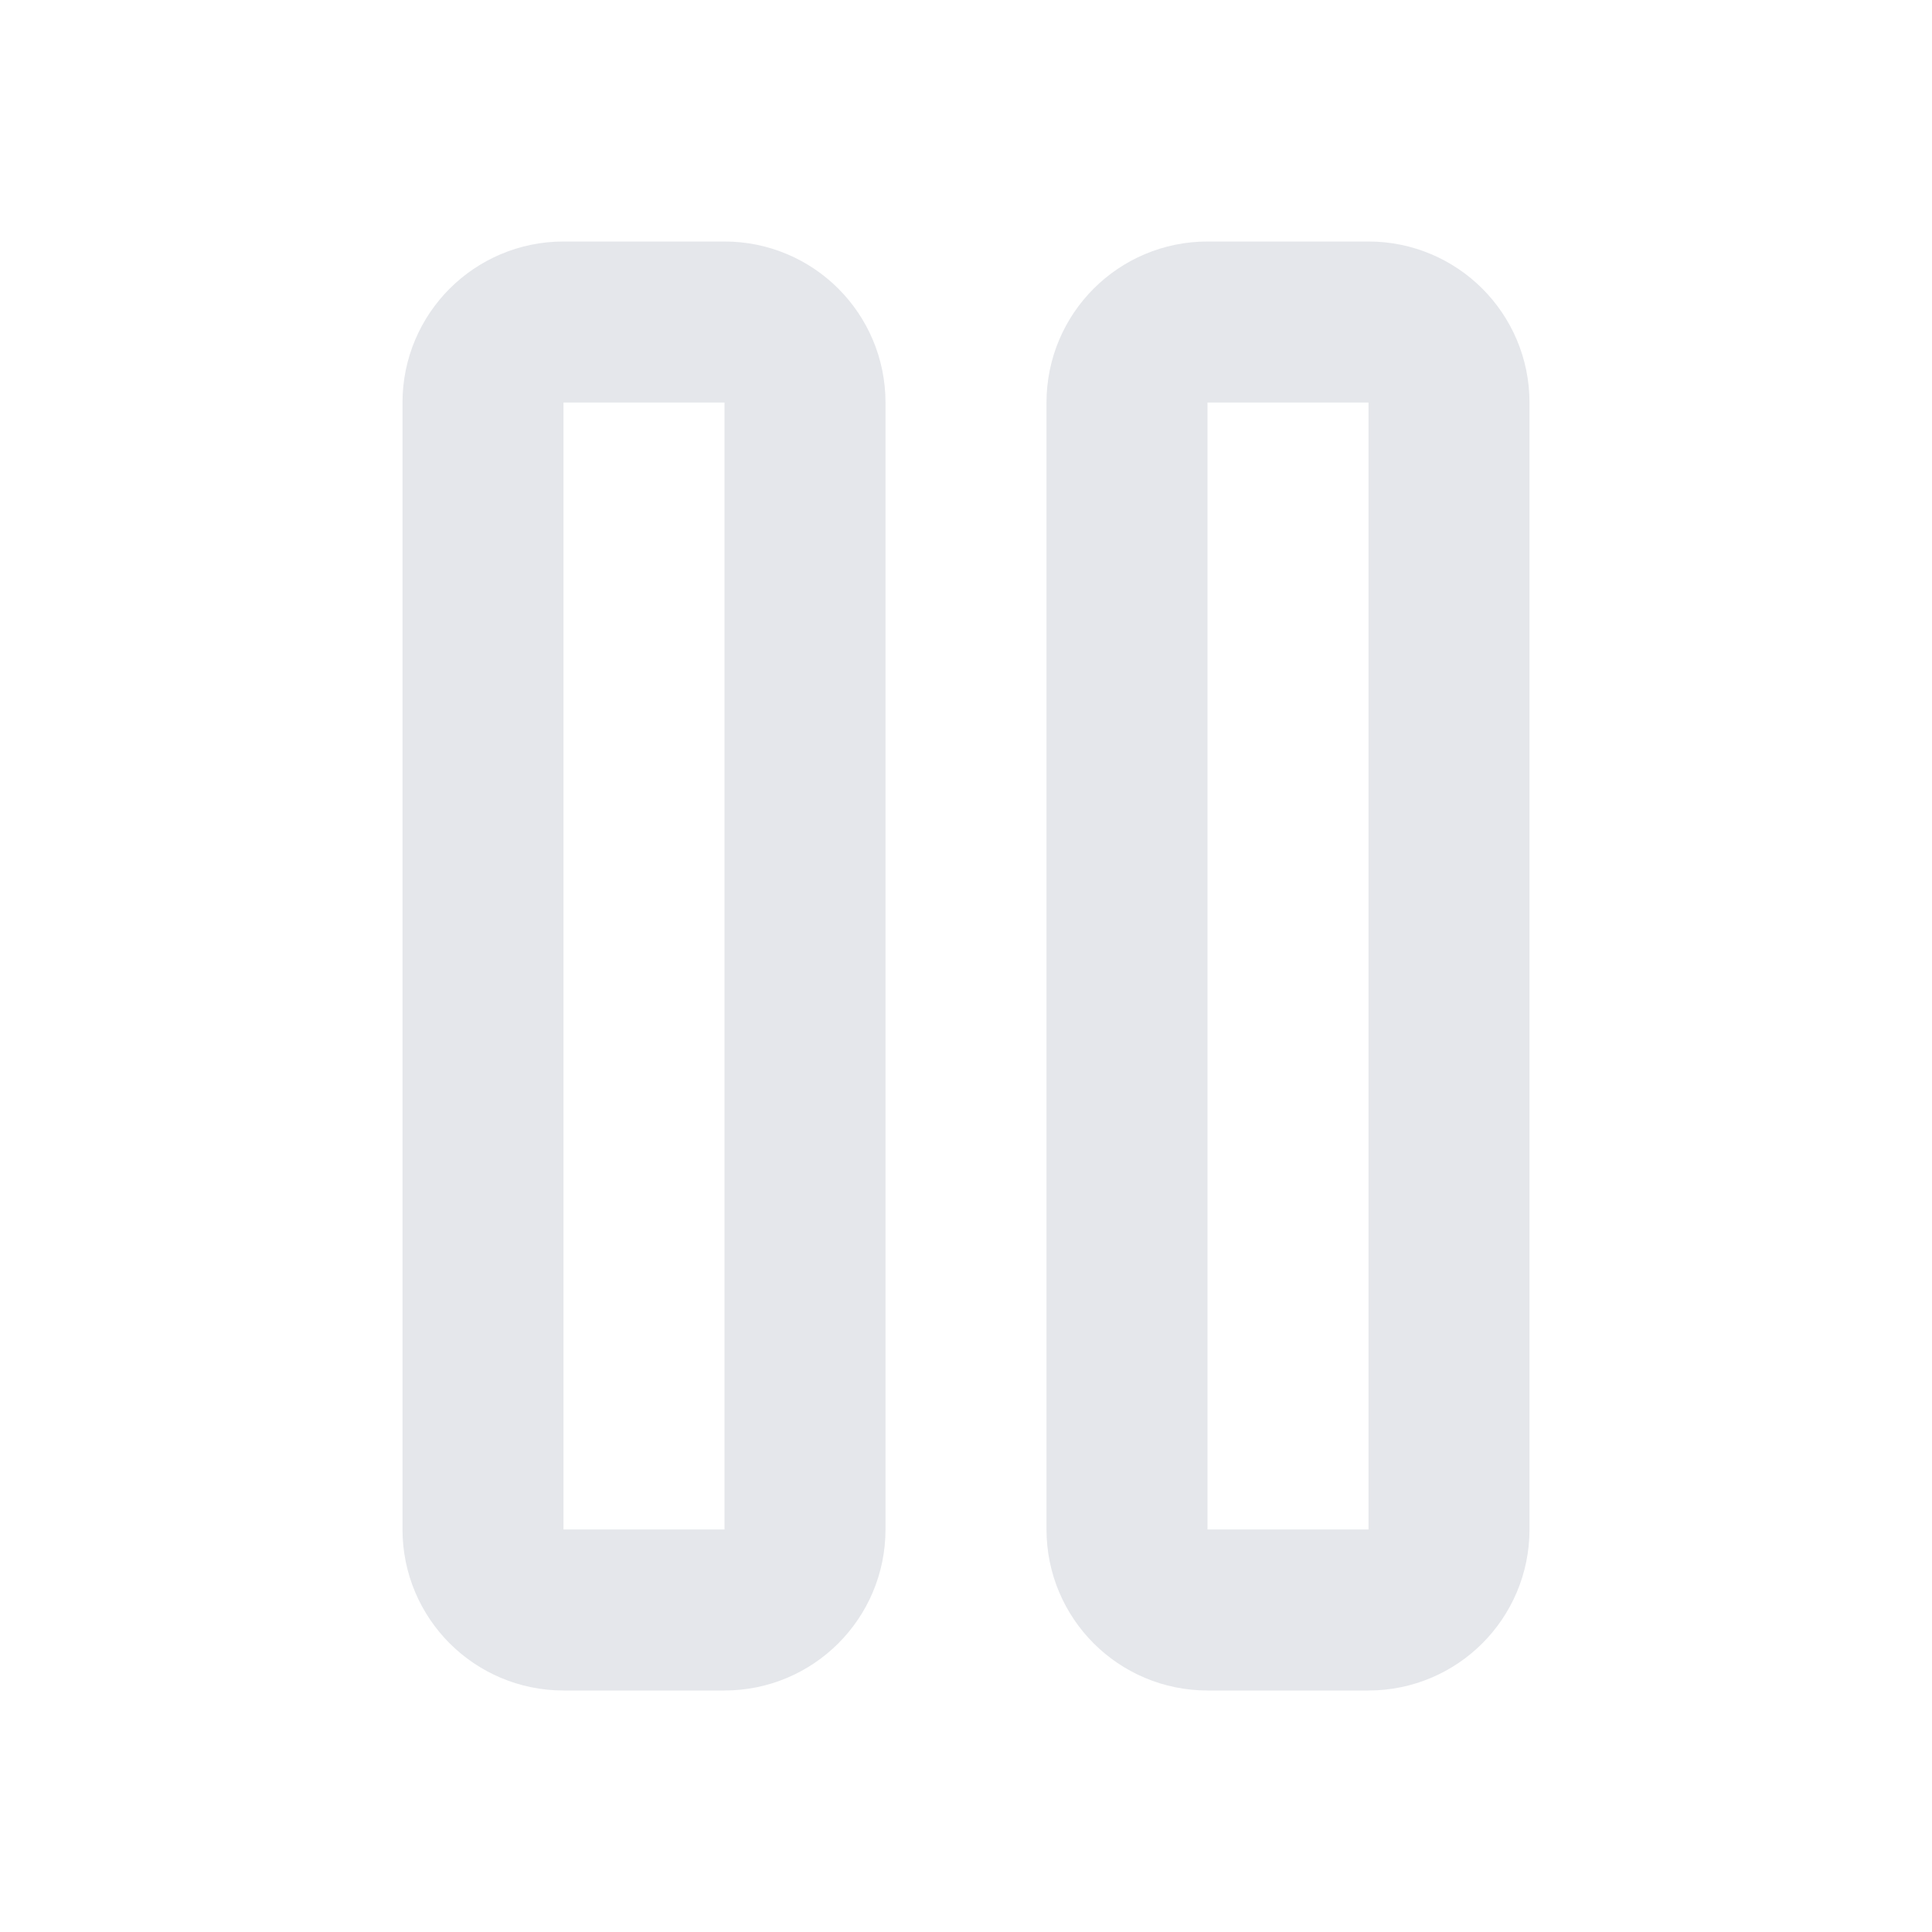
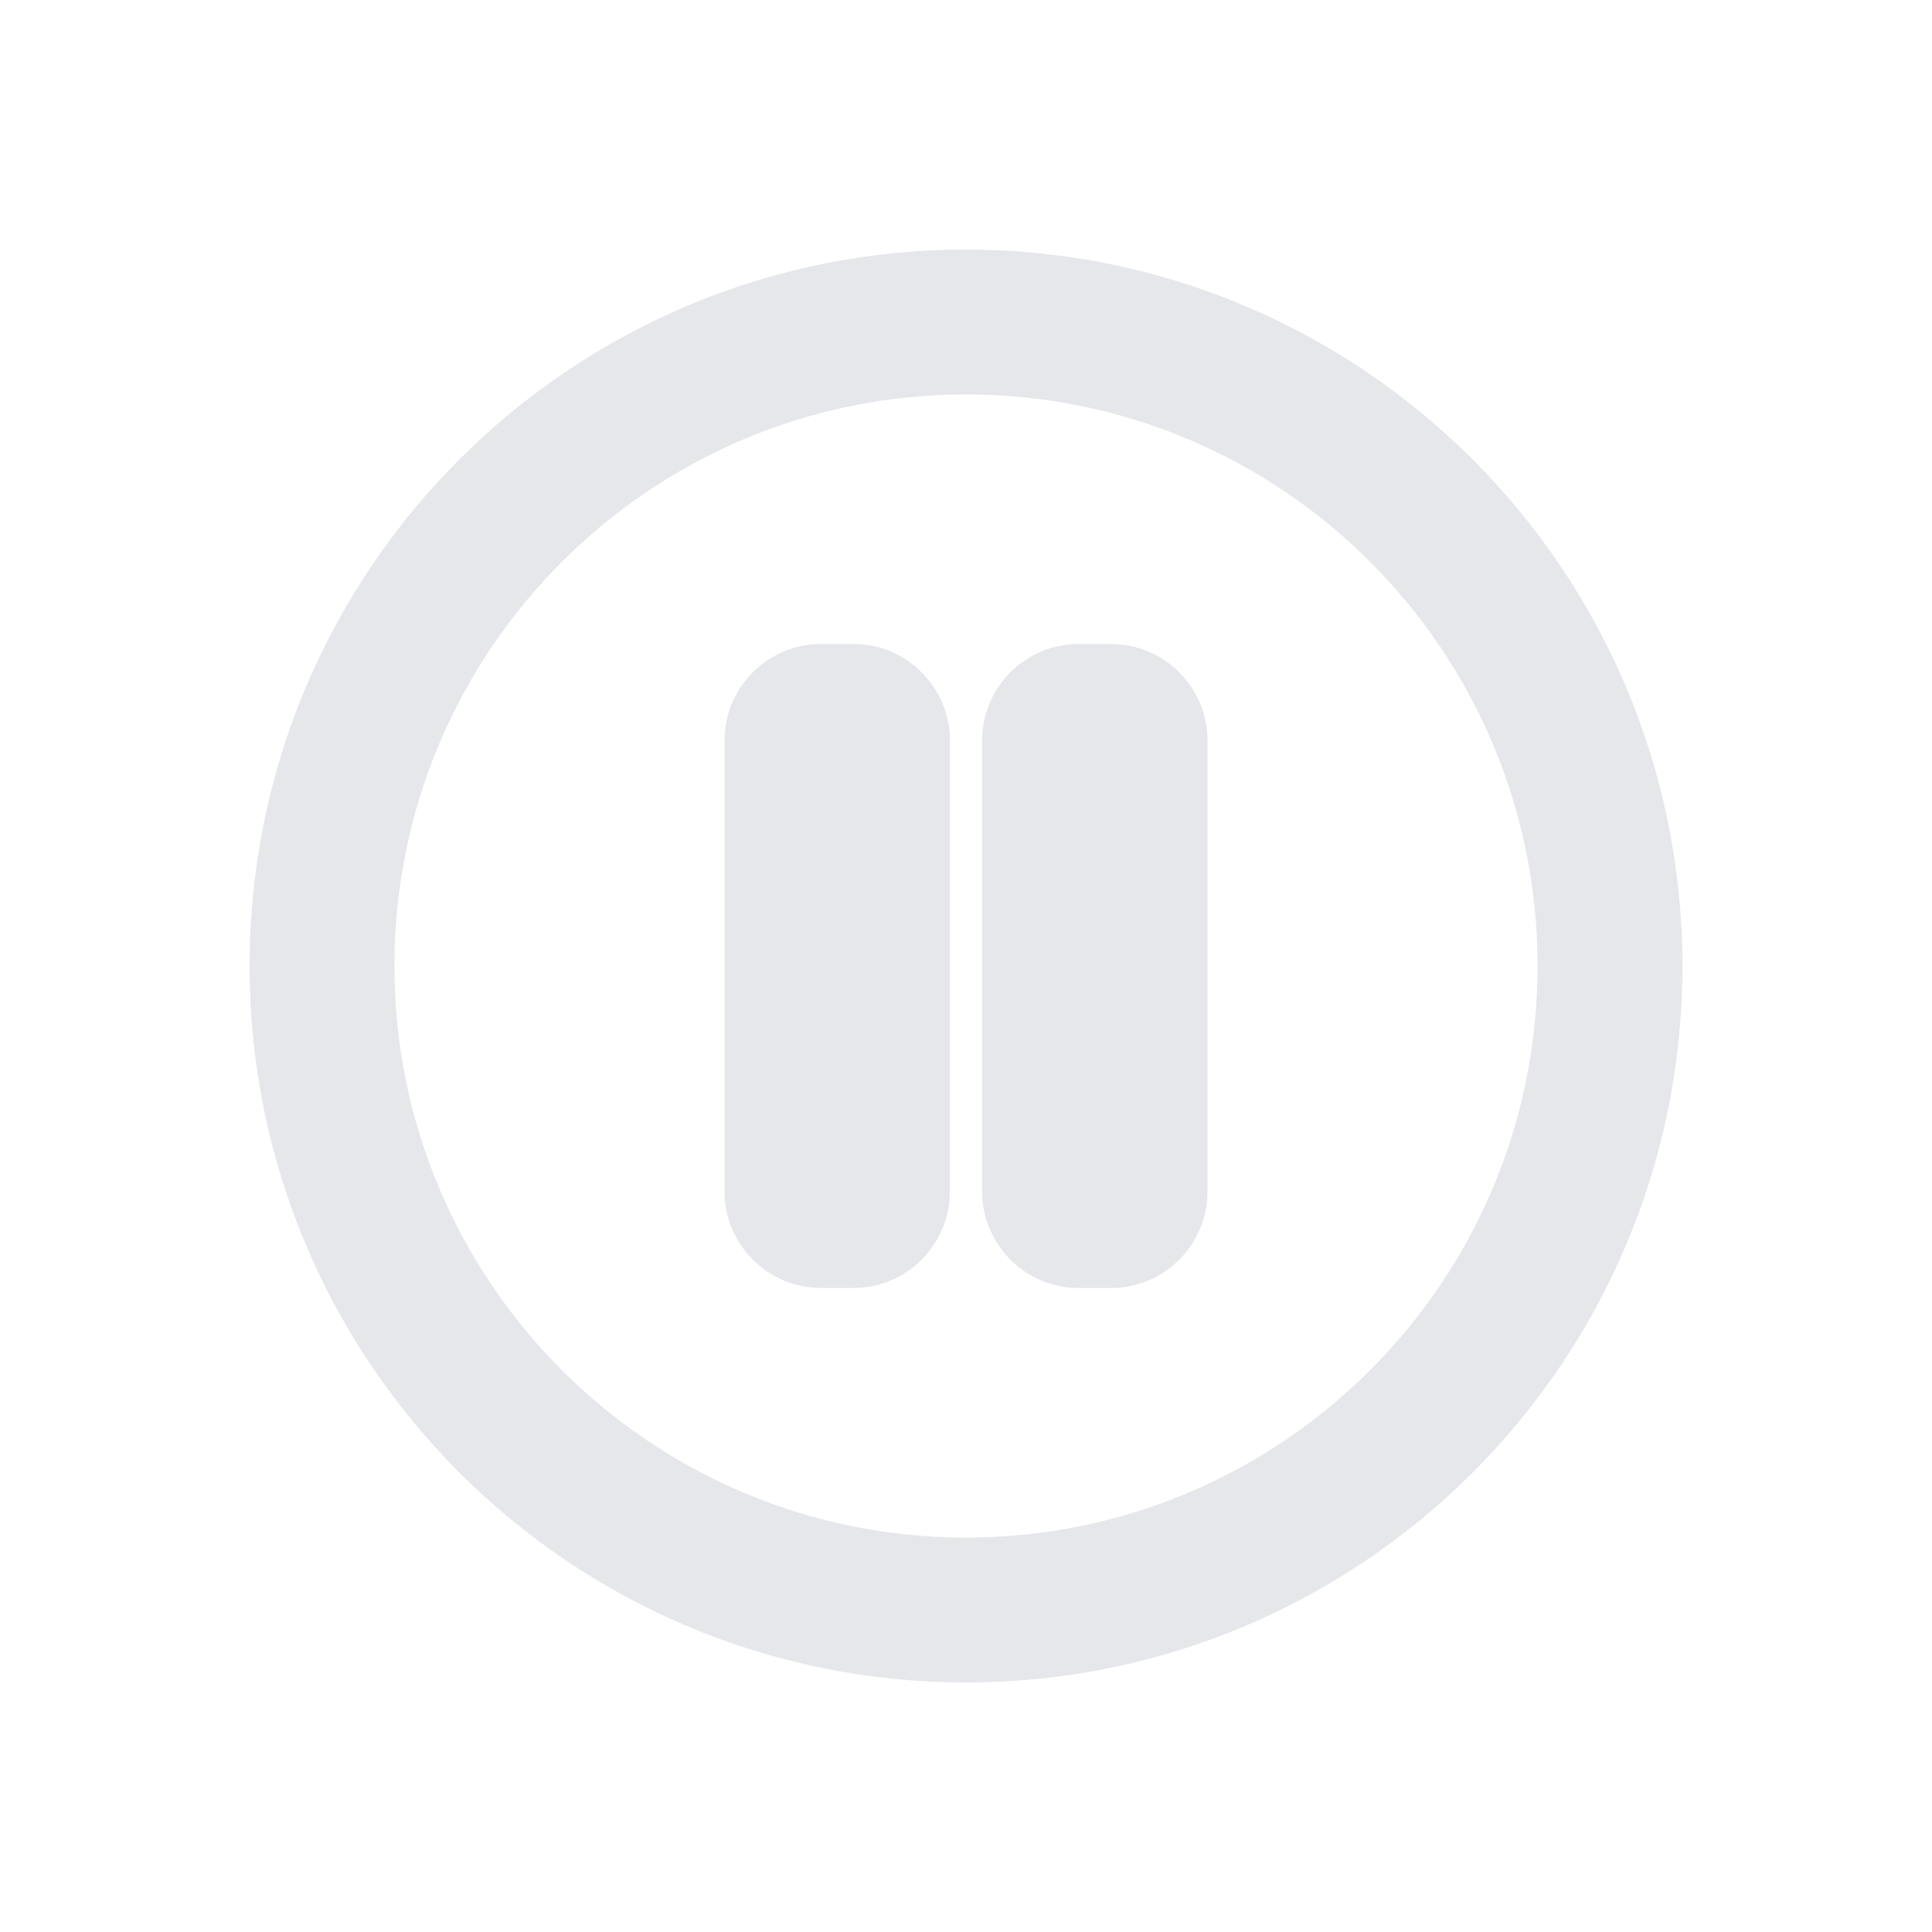
- <svg xmlns="http://www.w3.org/2000/svg" width="24" height="24" viewBox="0 0 24 24" fill="none" stroke="#E5E7EB" stroke-width="2" stroke-linecap="round" stroke-linejoin="round">
-   <rect x="6" y="4" width="4" height="16" rx="1" />
-   <rect x="14" y="4" width="4" height="16" rx="1" />
+ <svg xmlns="http://www.w3.org/2000/svg" width="24" height="24" viewBox="0 0 24 24" fill="none">
+   <rect x="4" y="4" width="16" height="16" rx="8" stroke="#E5E7EB" stroke-width="1.8" />
+   <rect x="9" y="8" width="2.8" height="8" rx="1.2" fill="#E5E7EB" />
+   <rect x="12.2" y="8" width="2.8" height="8" rx="1.2" fill="#E5E7EB" />
</svg>
